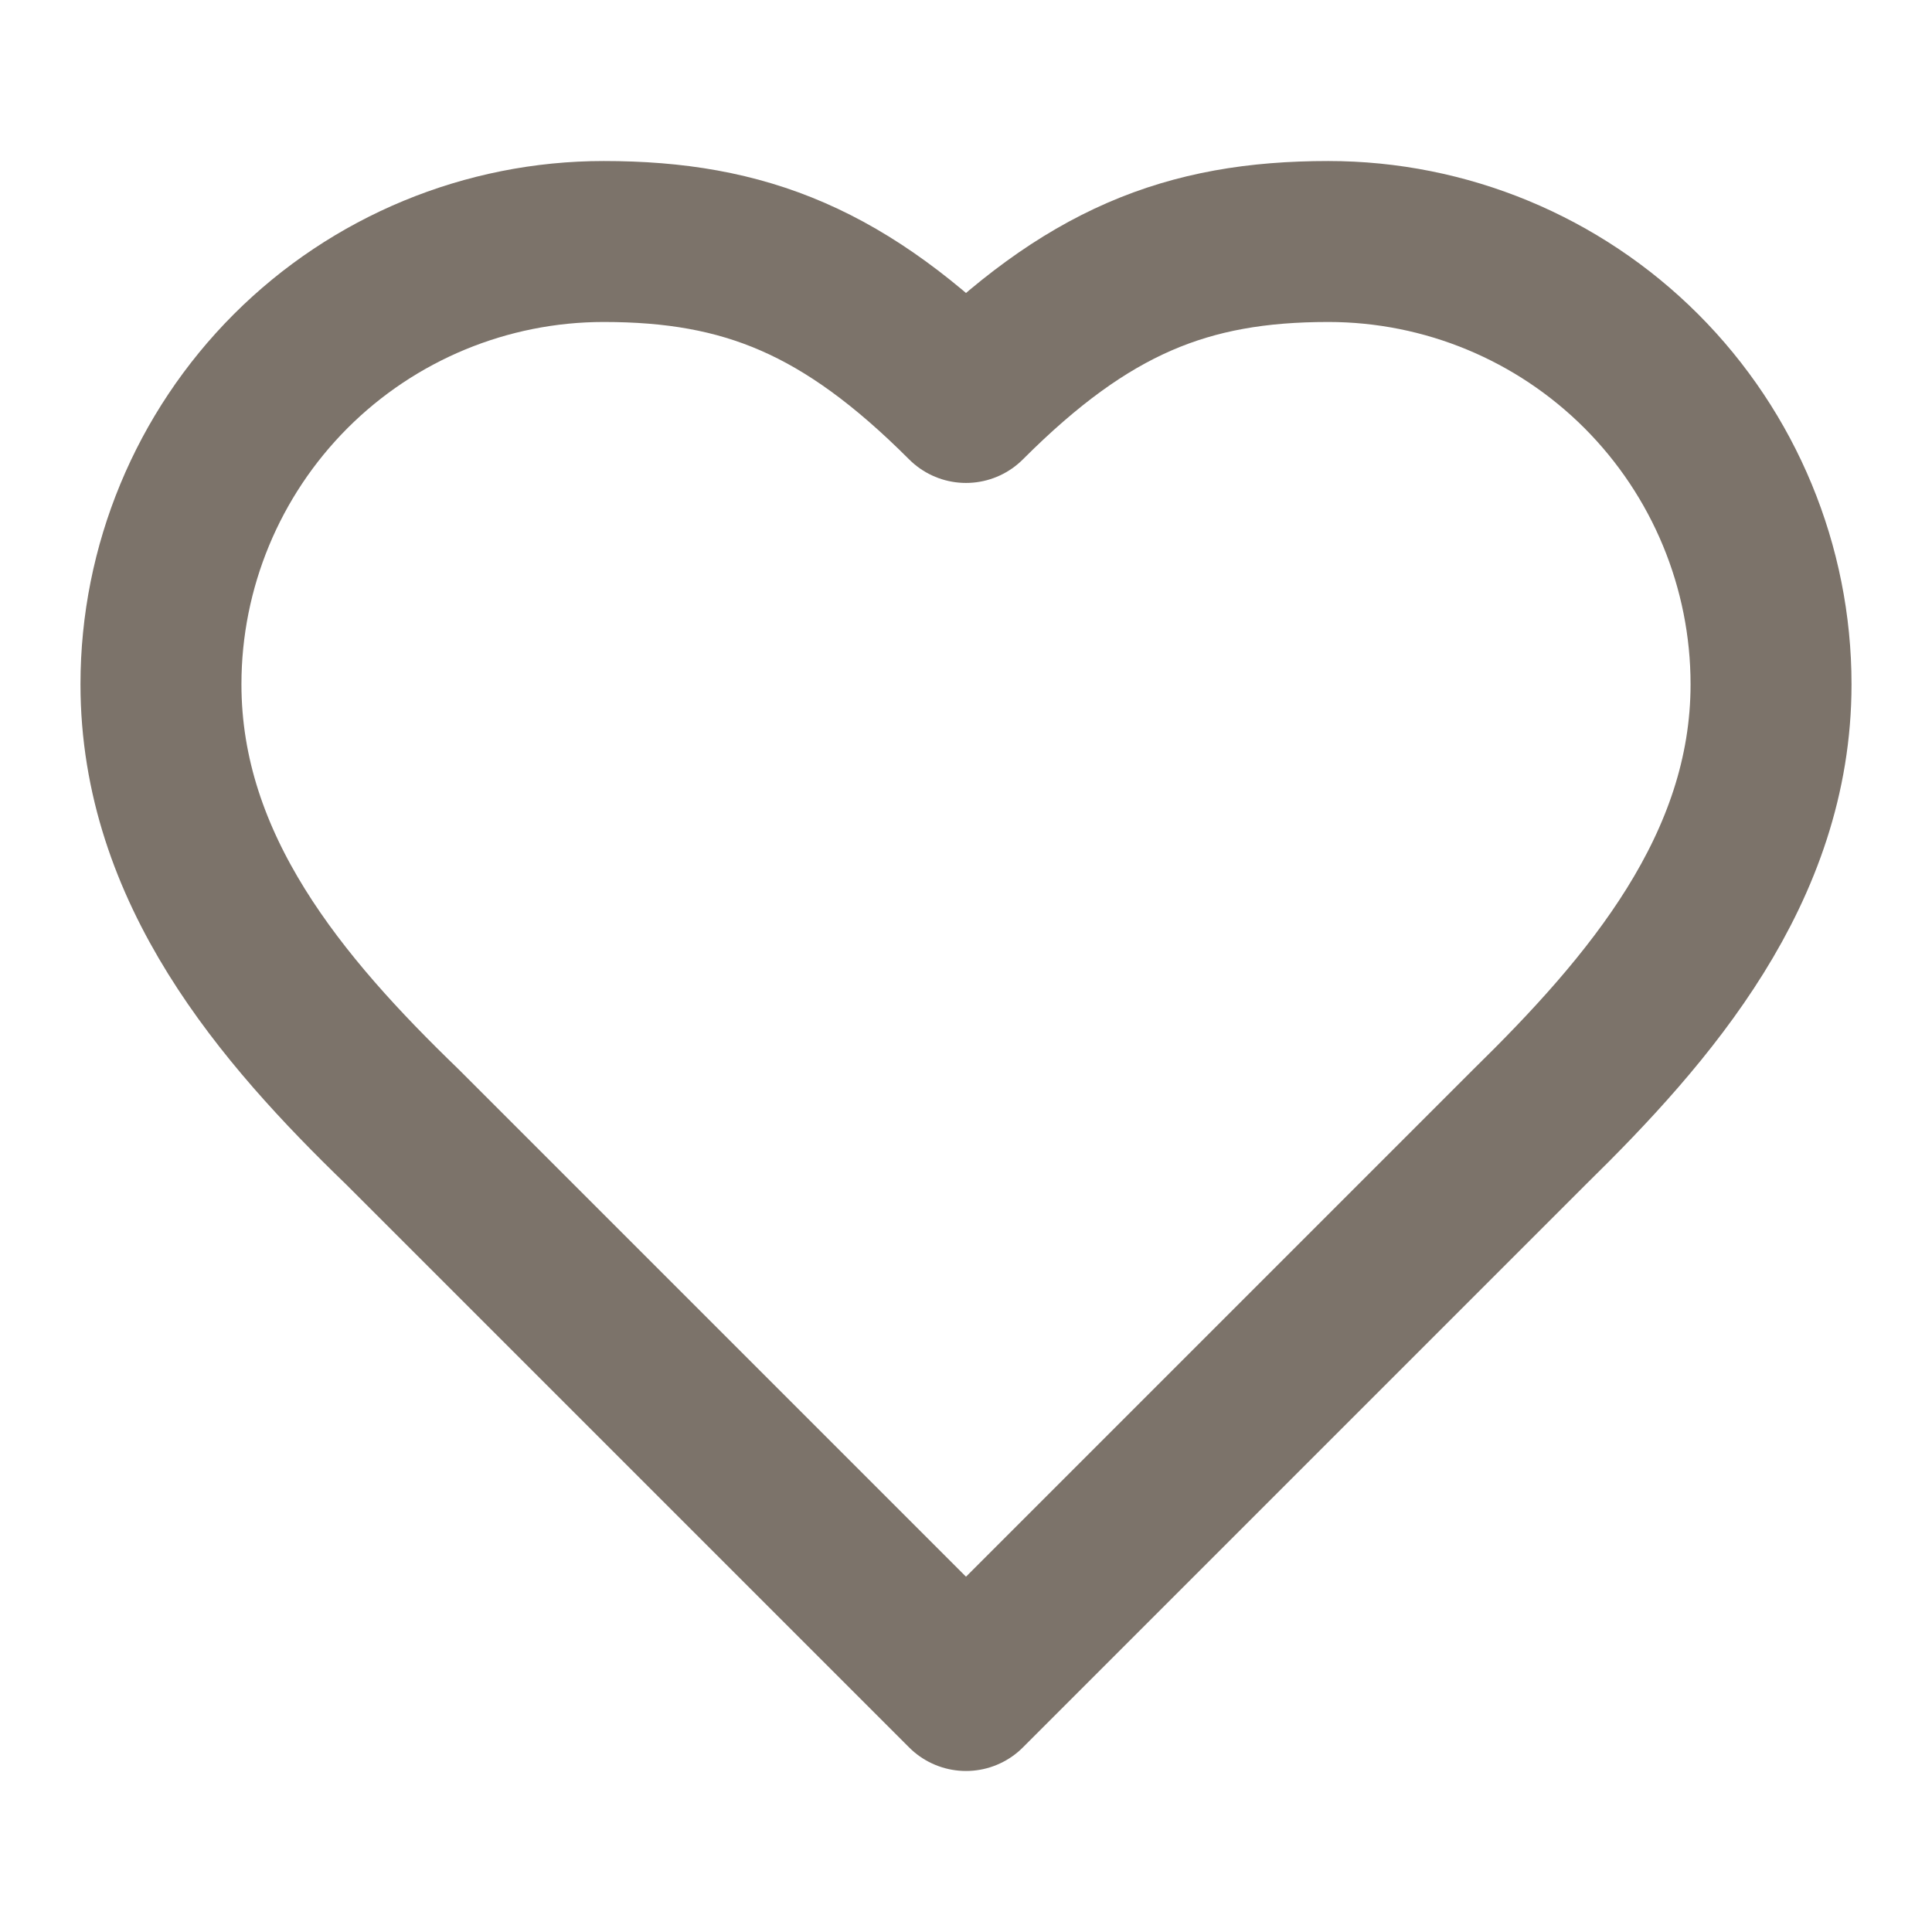
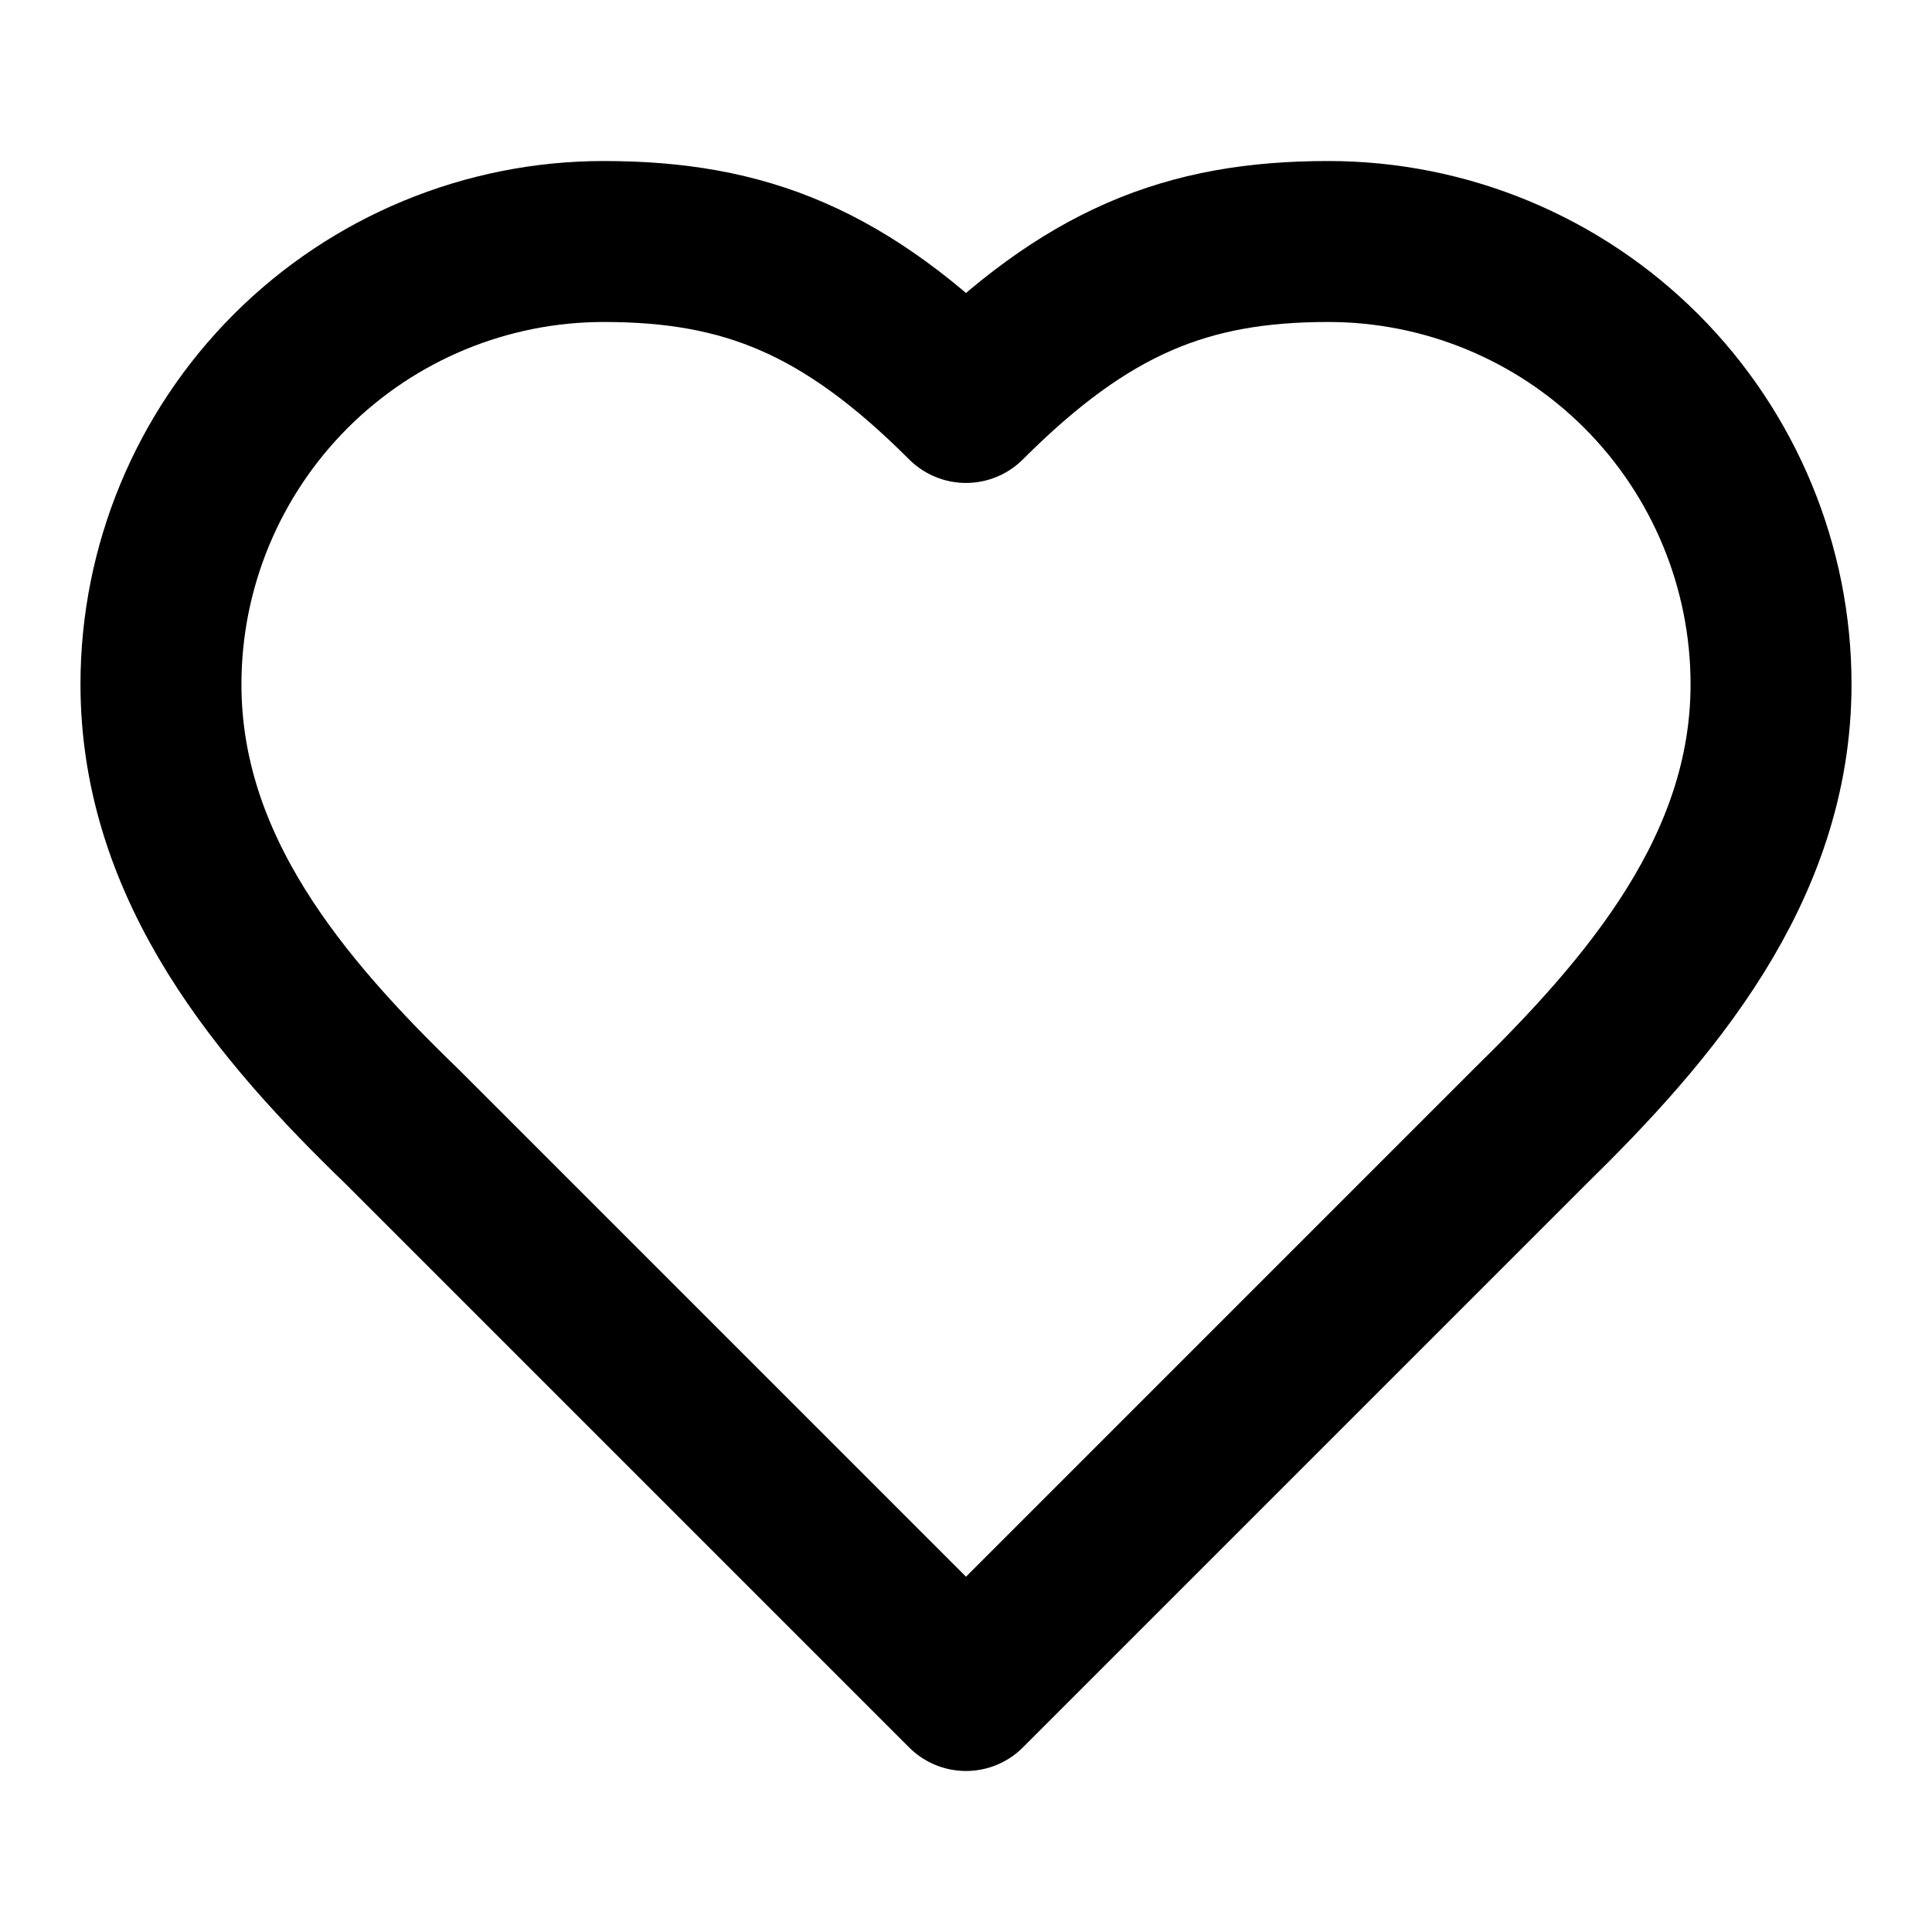
<svg xmlns="http://www.w3.org/2000/svg" width="16" height="16" viewBox="0 0 16 16" fill="none">
-   <path d="M12.667 9.333C13.66 8.36 14.667 7.193 14.667 5.667C14.667 4.694 14.28 3.762 13.593 3.074C12.905 2.386 11.973 2 11 2C9.827 2 9 2.333 8 3.333C7 2.333 6.173 2 5 2C4.028 2 3.095 2.386 2.407 3.074C1.72 3.762 1.333 4.694 1.333 5.667C1.333 7.2 2.333 8.367 3.333 9.333L8 14L12.667 9.333Z" stroke="#7C736A" stroke-width="1.333" stroke-linecap="round" stroke-linejoin="round" />
+   <path d="M12.667 9.333C13.66 8.36 14.667 7.193 14.667 5.667C14.667 4.694 14.28 3.762 13.593 3.074C12.905 2.386 11.973 2 11 2C9.827 2 9 2.333 8 3.333C7 2.333 6.173 2 5 2C4.028 2 3.095 2.386 2.407 3.074C1.72 3.762 1.333 4.694 1.333 5.667C1.333 7.2 2.333 8.367 3.333 9.333L8 14L12.667 9.333Z" stroke="currentColor" stroke-width="1.333" stroke-linecap="round" stroke-linejoin="round" />
</svg>
